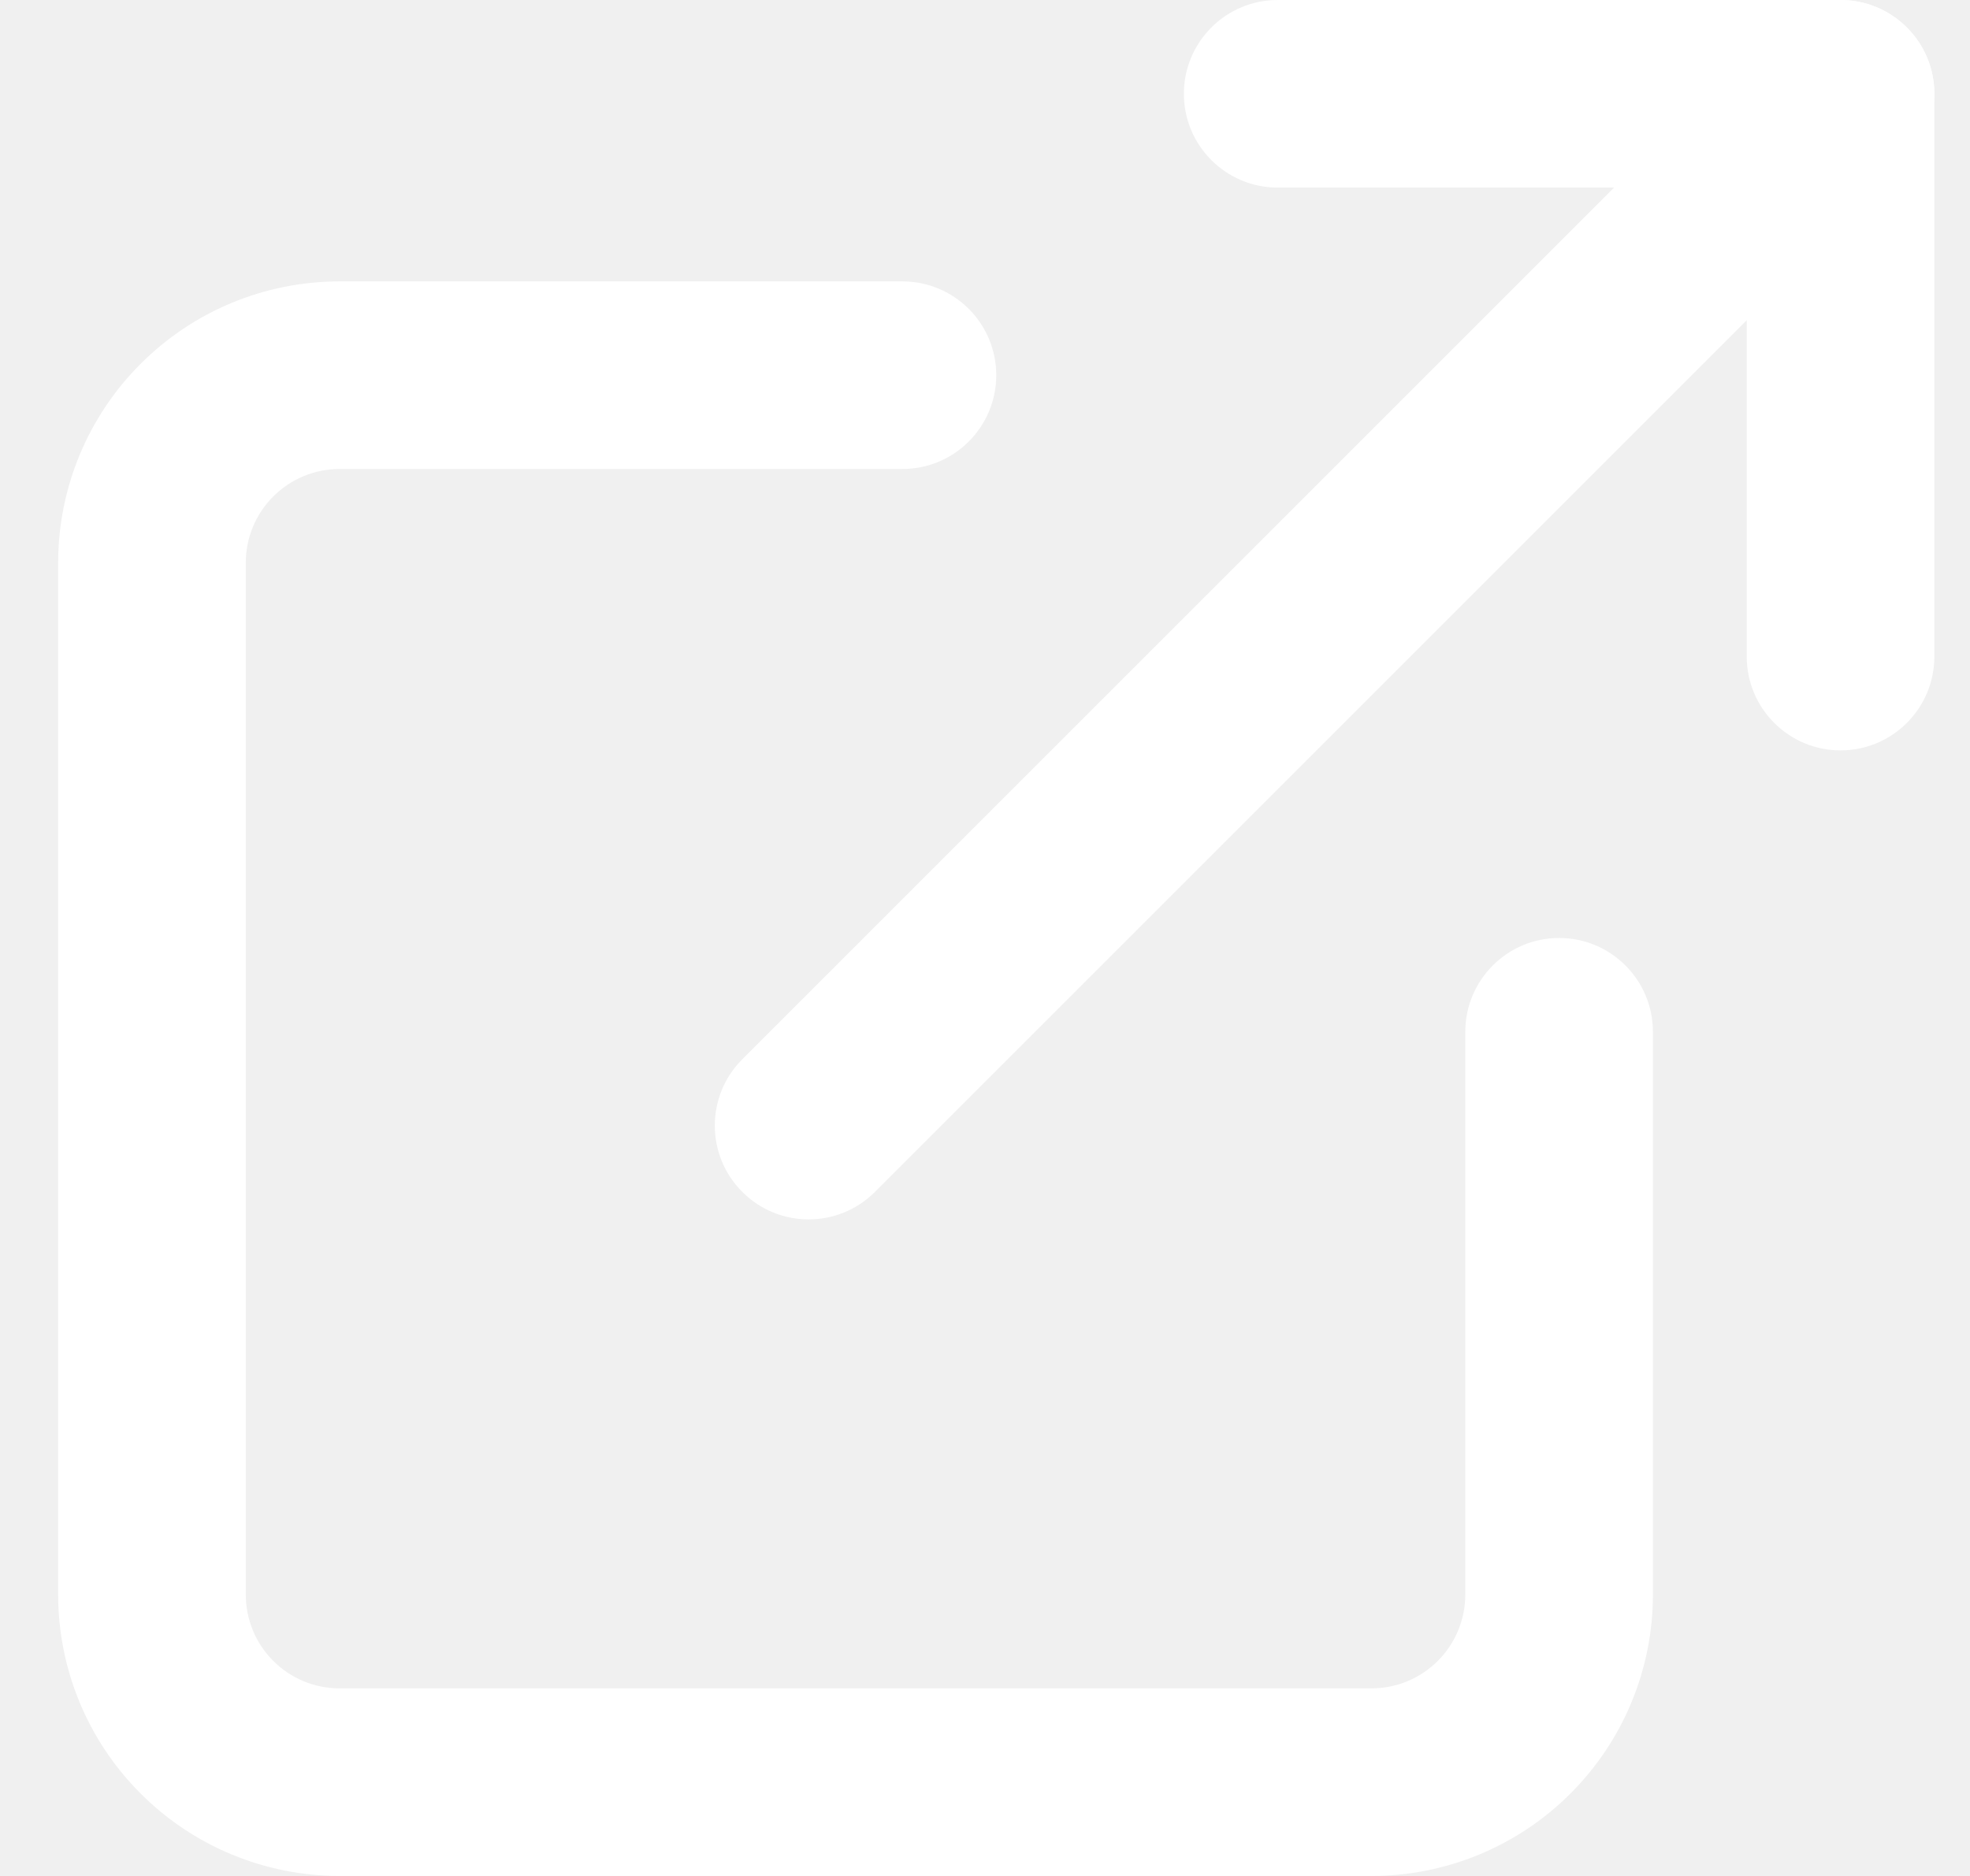
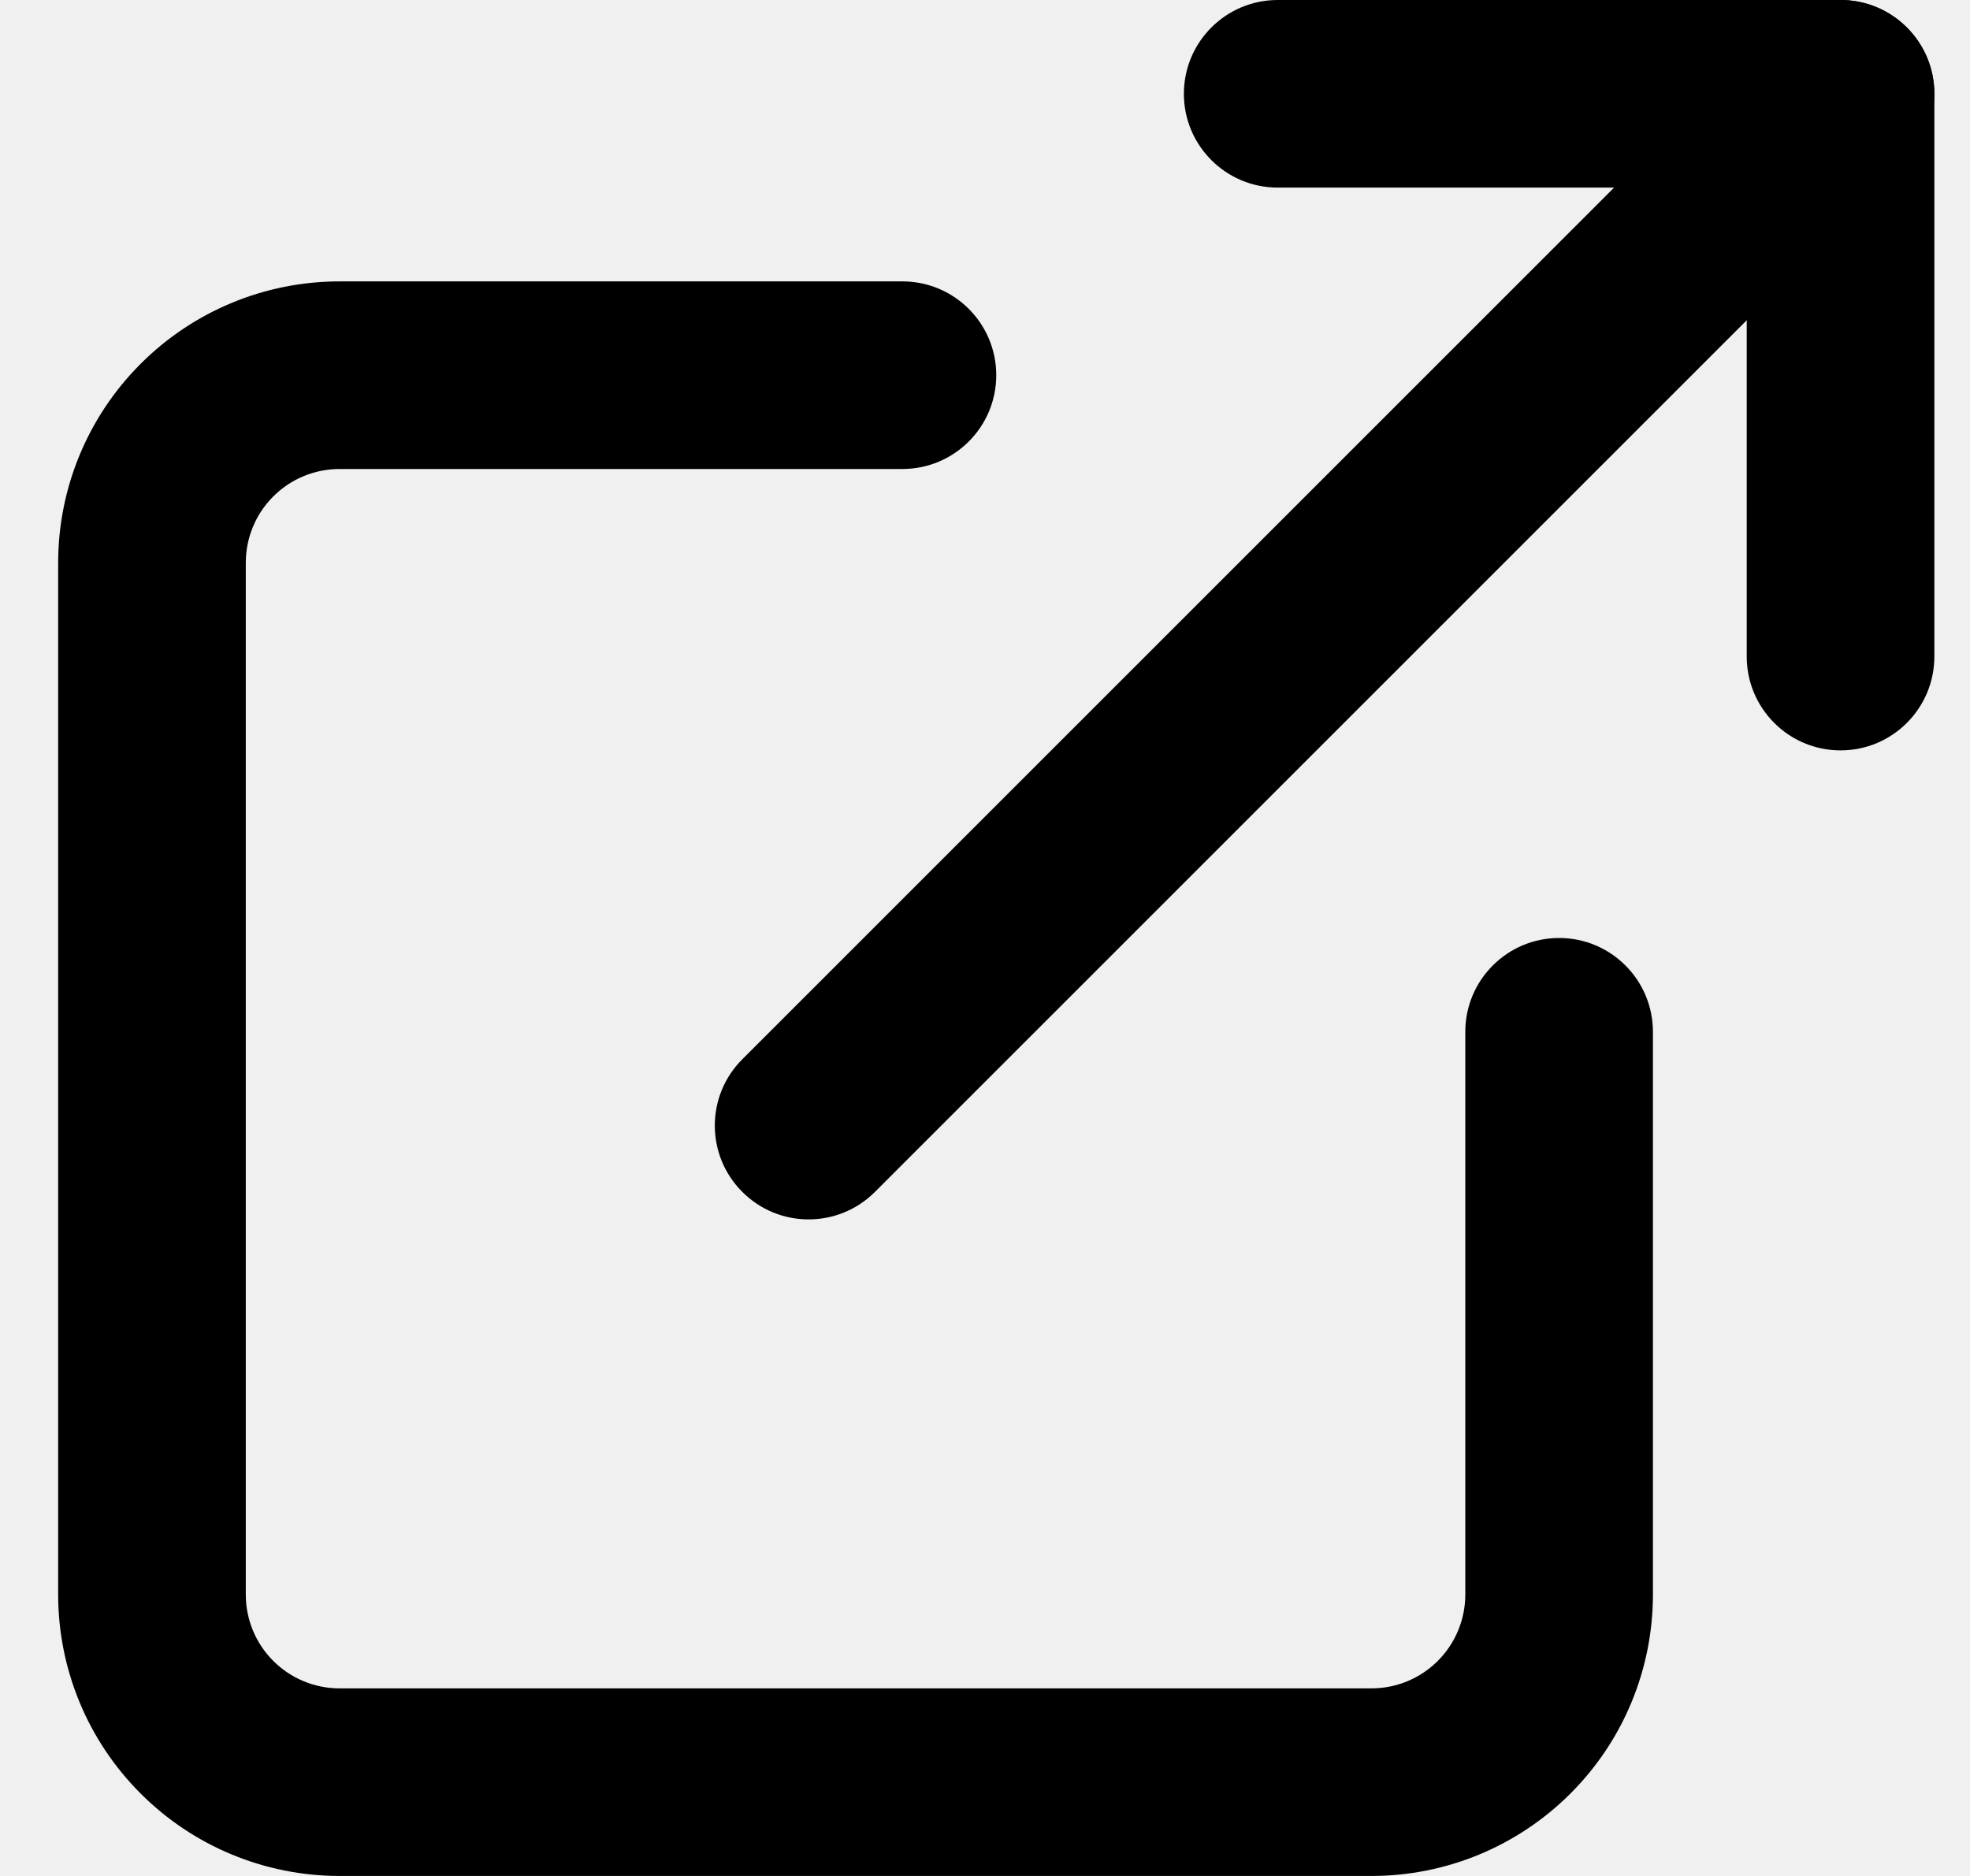
<svg xmlns="http://www.w3.org/2000/svg" width="21" height="20" viewBox="0 0 21 20" fill="none">
  <g clip-path="url(#clip0_307_12339)">
-     <path fill-rule="evenodd" clip-rule="evenodd" d="M3.62 5C3.355 5 3.1 5.105 2.913 5.293C2.725 5.48 2.62 5.735 2.62 6V17C2.62 17.265 2.725 17.52 2.913 17.707C3.1 17.895 3.355 18 3.62 18H14.62C14.885 18 15.139 17.895 15.327 17.707C15.514 17.52 15.62 17.265 15.62 17V11C15.62 10.448 16.068 10 16.62 10C17.172 10 17.62 10.448 17.62 11V17C17.62 17.796 17.304 18.559 16.741 19.121C16.179 19.684 15.415 20 14.62 20H3.62C2.824 20 2.061 19.684 1.499 19.121C0.936 18.559 0.62 17.796 0.62 17V6C0.62 5.204 0.936 4.441 1.499 3.879C2.061 3.316 2.824 3 3.62 3H9.62C10.172 3 10.62 3.448 10.62 4C10.62 4.552 10.172 5 9.62 5H3.62Z" fill="white" />
-     <path fill-rule="evenodd" clip-rule="evenodd" d="M12.62 1C12.62 0.448 13.068 0 13.62 0H19.62C20.172 0 20.62 0.448 20.62 1V7C20.62 7.552 20.172 8 19.62 8C19.068 8 18.62 7.552 18.62 7V2H13.62C13.068 2 12.62 1.552 12.62 1Z" fill="white" />
-     <path fill-rule="evenodd" clip-rule="evenodd" d="M20.327 0.293C20.718 0.683 20.718 1.317 20.327 1.707L9.327 12.707C8.936 13.098 8.303 13.098 7.913 12.707C7.522 12.317 7.522 11.683 7.913 11.293L18.913 0.293C19.303 -0.098 19.936 -0.098 20.327 0.293Z" fill="white" />
+     <path fill-rule="evenodd" clip-rule="evenodd" d="M3.62 5C3.355 5 3.1 5.105 2.913 5.293C2.725 5.48 2.62 5.735 2.62 6V17C2.62 17.265 2.725 17.52 2.913 17.707C3.1 17.895 3.355 18 3.62 18H14.62C14.885 18 15.139 17.895 15.327 17.707C15.514 17.52 15.62 17.265 15.62 17V11C15.62 10.448 16.068 10 16.62 10C17.172 10 17.62 10.448 17.62 11V17C17.62 17.796 17.304 18.559 16.741 19.121C16.179 19.684 15.415 20 14.62 20H3.62C2.824 20 2.061 19.684 1.499 19.121C0.936 18.559 0.62 17.796 0.62 17V6C0.62 5.204 0.936 4.441 1.499 3.879C2.061 3.316 2.824 3 3.62 3H9.62C10.172 3 10.62 3.448 10.62 4C10.62 4.552 10.172 5 9.62 5H3.62Z" fill="currentColor" />
+     <path fill-rule="evenodd" clip-rule="evenodd" d="M12.62 1C12.62 0.448 13.068 0 13.62 0H19.62C20.172 0 20.62 0.448 20.62 1V7C20.62 7.552 20.172 8 19.62 8C19.068 8 18.62 7.552 18.62 7V2H13.62C13.068 2 12.62 1.552 12.62 1Z" fill="currentColor" />
+     <path fill-rule="evenodd" clip-rule="evenodd" d="M20.327 0.293C20.718 0.683 20.718 1.317 20.327 1.707L9.327 12.707C8.936 13.098 8.303 13.098 7.913 12.707C7.522 12.317 7.522 11.683 7.913 11.293L18.913 0.293C19.303 -0.098 19.936 -0.098 20.327 0.293Z" fill="currentColor" />
  </g>
  <defs>
    <clipPath id="clip0_307_12339">
      <rect width="20" height="20" fill="white" transform="translate(0.619873)" />
    </clipPath>
  </defs>
</svg>
